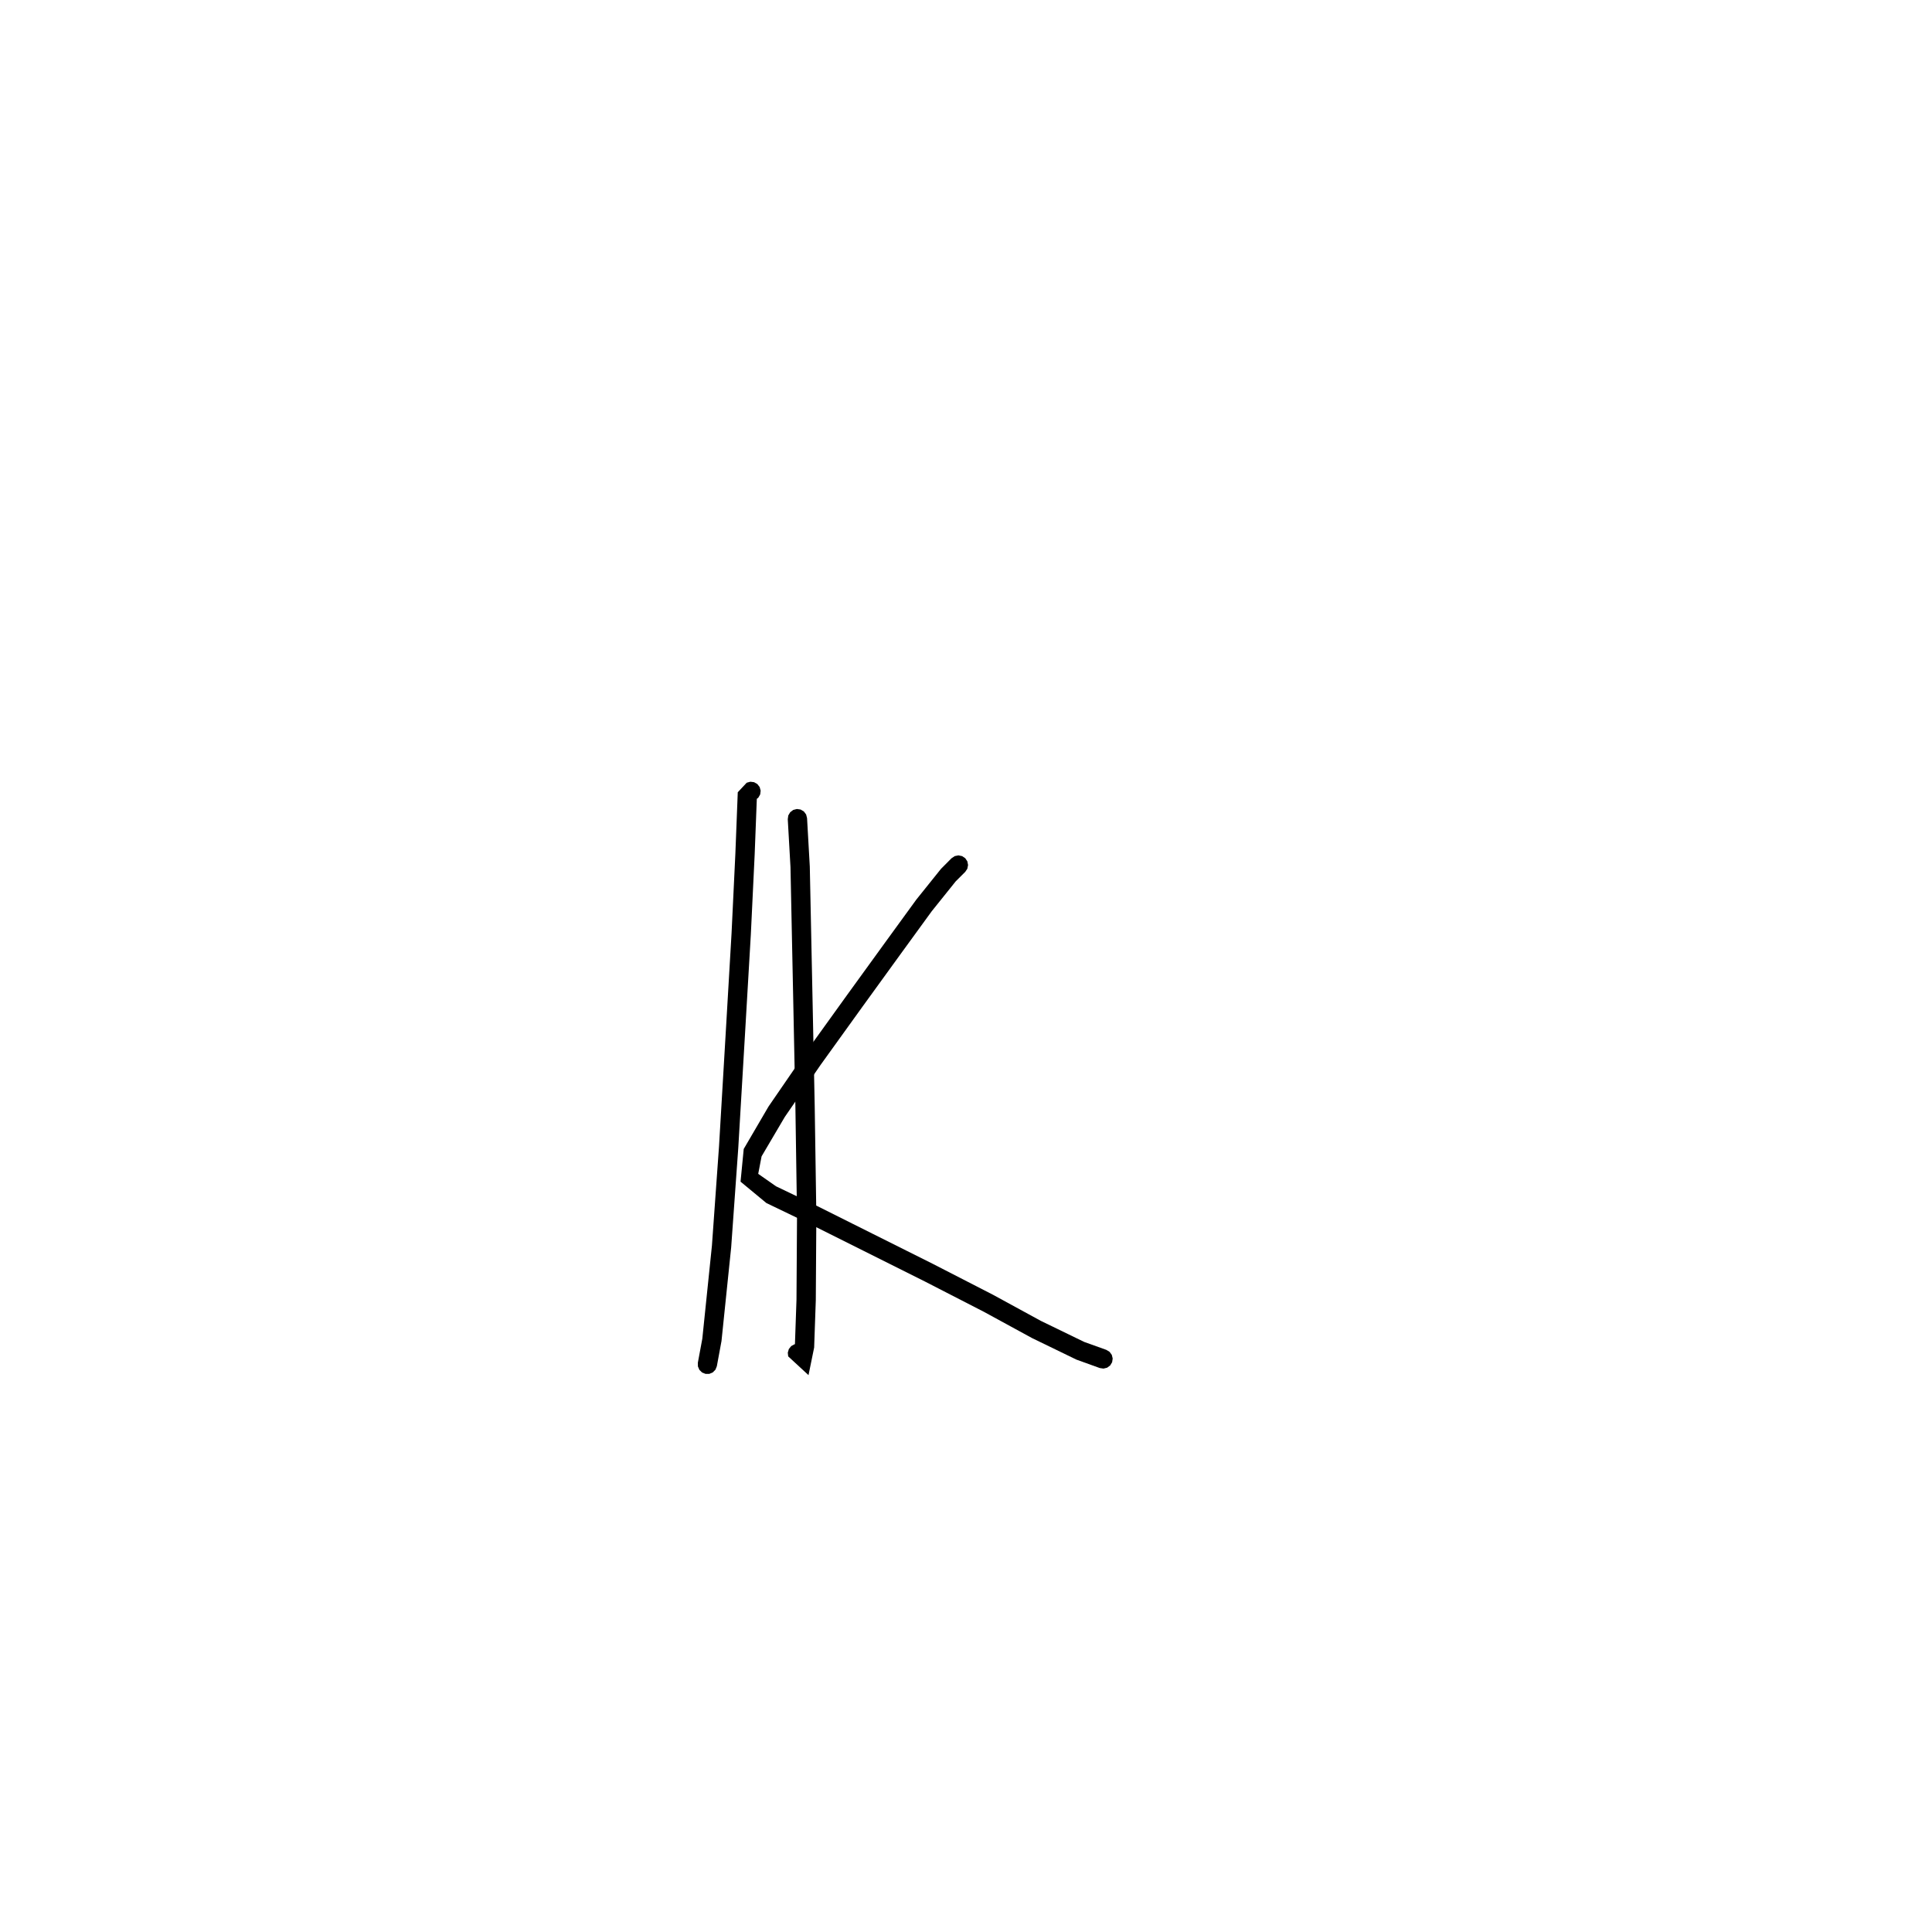
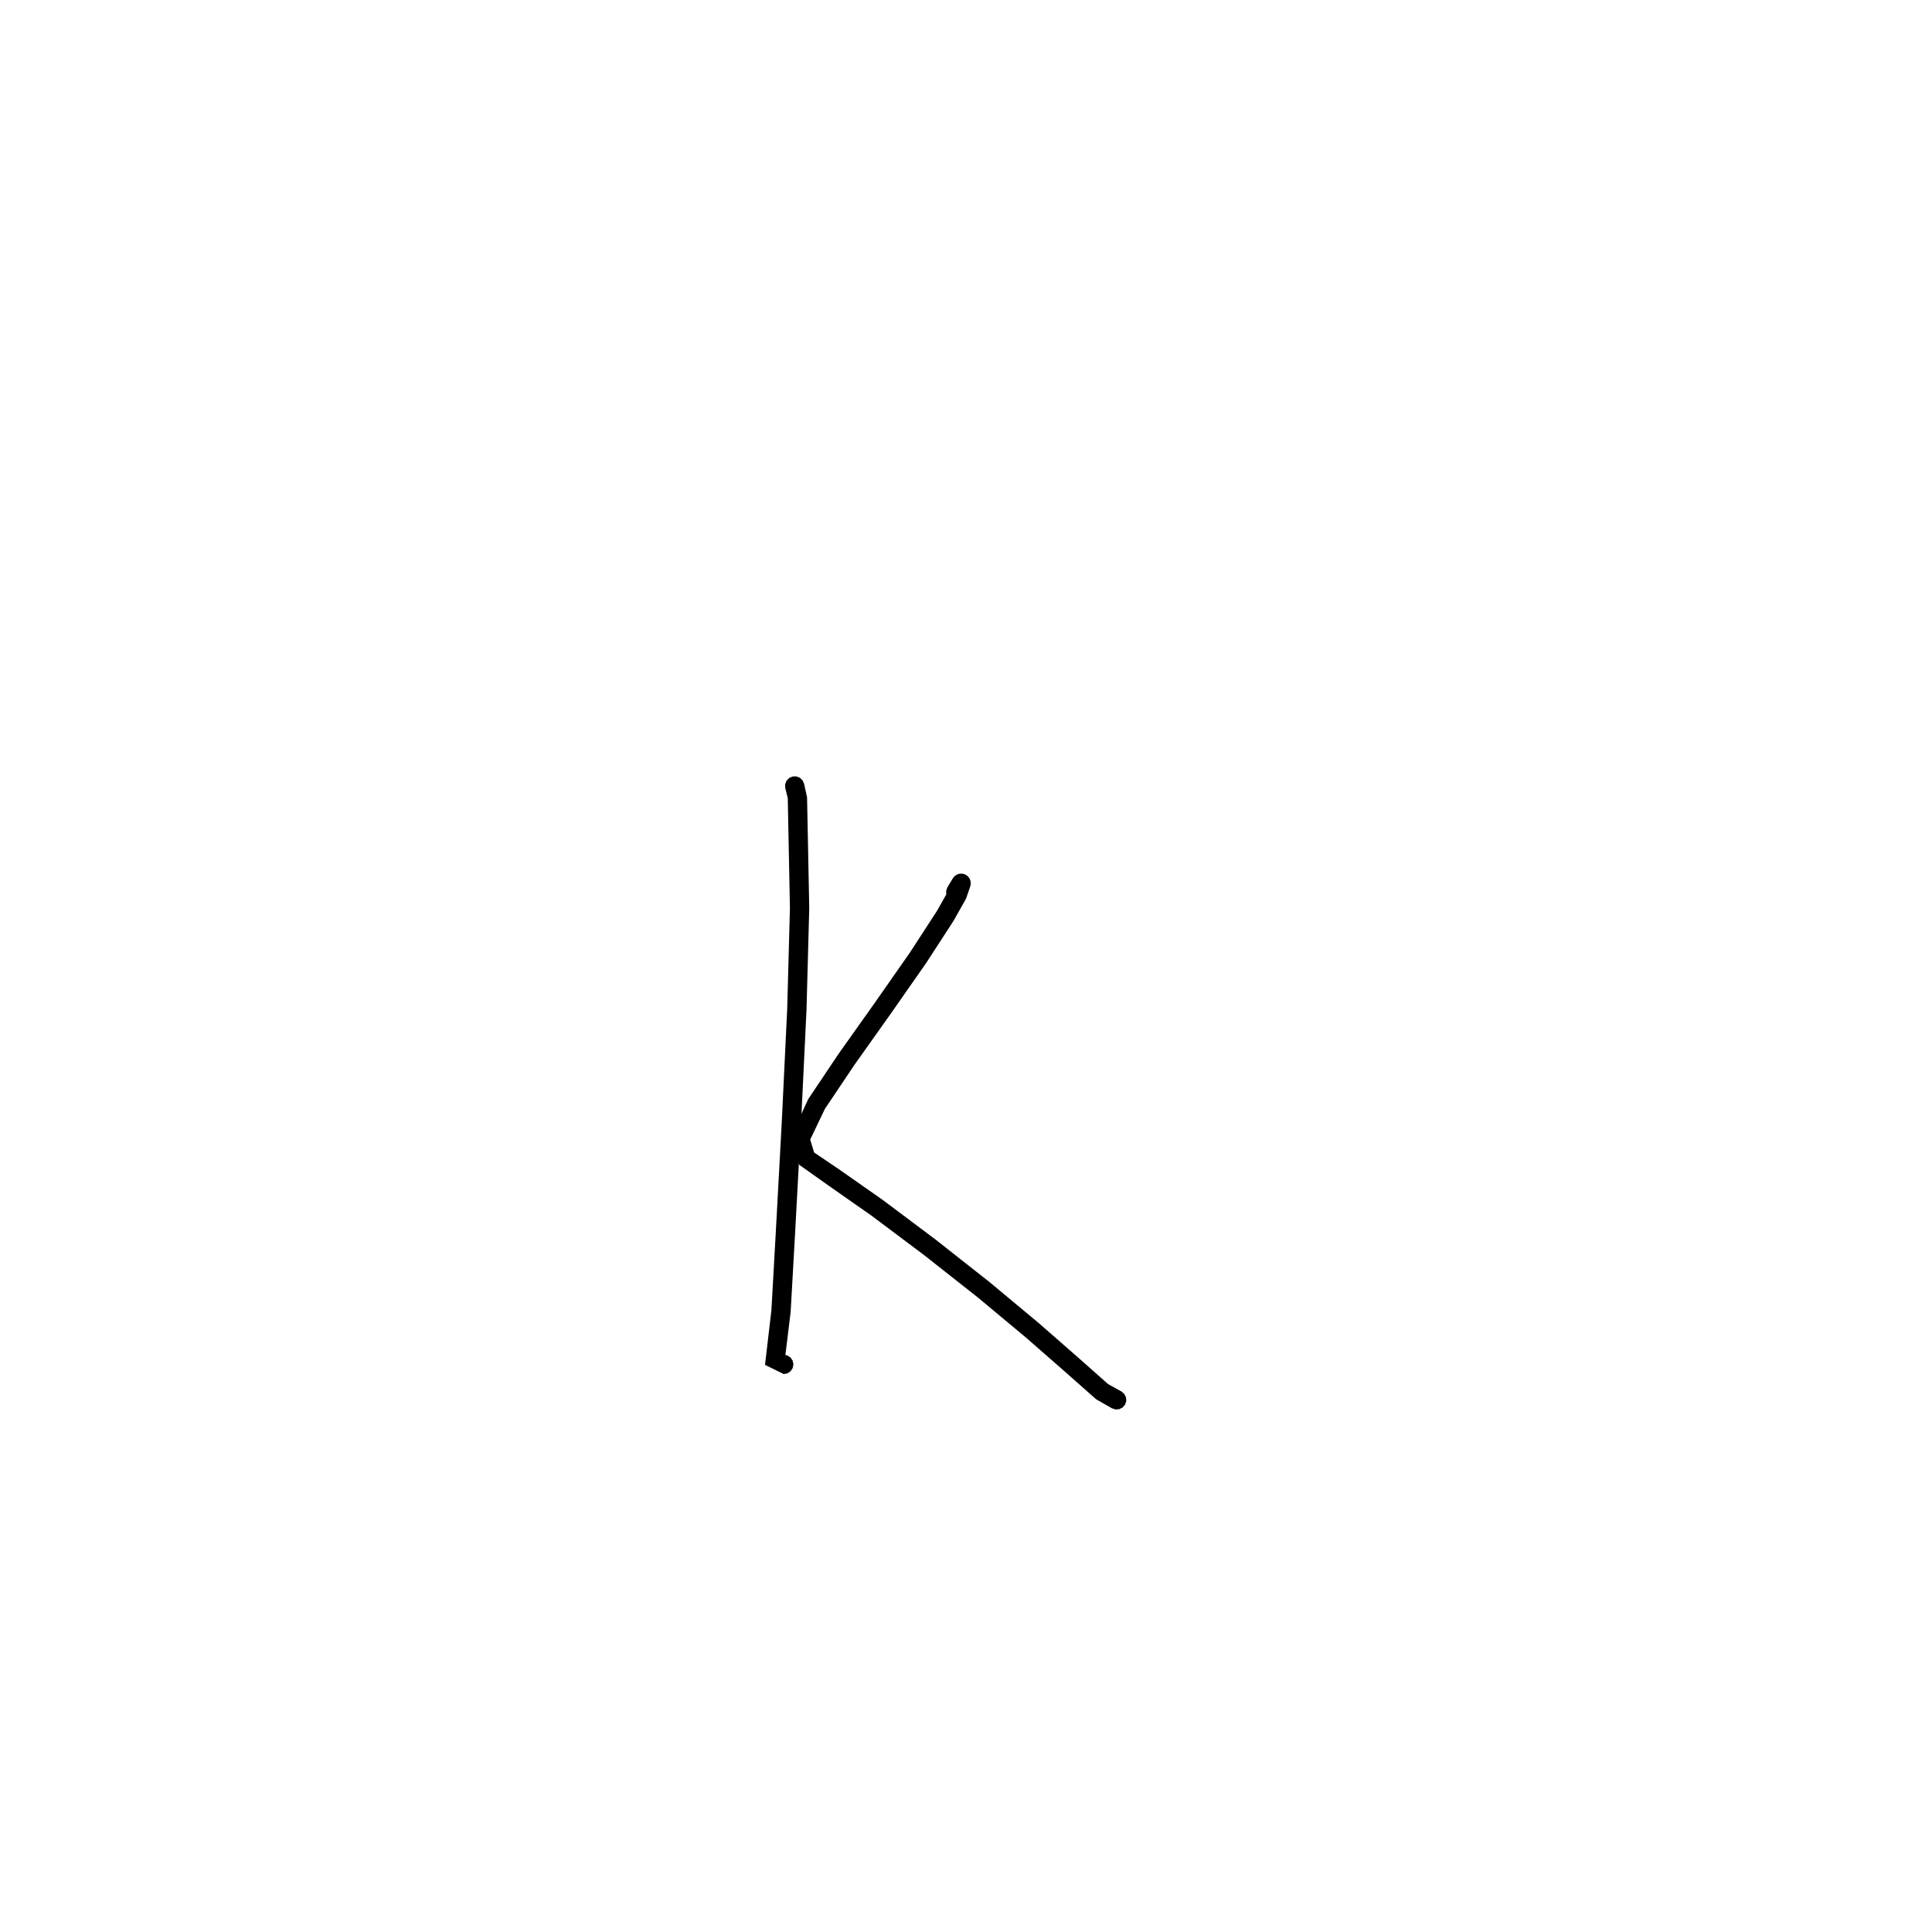
<svg xmlns="http://www.w3.org/2000/svg" viewBox="-300 -300 900 900" width="900" height="900" overflow="visible">
-   <path d="M 47.842 64.619 L 43.68 69.063 L 42.562 97.684 L 40.785 134.758 L 37.989 182.532 L 34.94 234.115 L 31.642 280.288 L 27.166 323.615 L 25.091 334.774 L 25.114 336.529 L 25.807 338.143 L 27.065 339.368 L 28.696 340.018 L 30.452 339.995 L 32.065 339.301 L 33.29 338.044 L 33.94 336.413 L 36.102 324.69 L 40.609 281.067 L 43.921 234.698 L 46.974 183.061 L 49.772 135.242 L 51.553 98.079 L 52.639 69.92 L 51.867 72.669 L 53.254 71.592 L 54.123 70.067 L 54.343 68.325 L 53.879 66.632 L 52.803 65.245 L 51.277 64.375 L 49.535 64.155 Z" fill="black" fill-rule="nonzero" />
-   <path d="M 66.972 81.61 L 68.238 103.95 L 69.508 165.347 L 70.525 215.418 L 71.287 266.212 L 71.033 305.519 L 70.278 327.181 L 70.531 333.982 L 75.76 329.166 L 74.919 327.625 L 73.553 326.522 L 71.868 326.027 L 70.122 326.213 L 68.581 327.054 L 67.478 328.42 L 66.983 330.105 L 67.169 331.851 L 76.635 340.595 L 79.261 327.734 L 80.032 305.668 L 80.286 266.161 L 79.523 215.26 L 78.506 165.162 L 77.234 103.677 L 75.957 81.102 L 75.518 79.402 L 74.462 77.999 L 72.949 77.108 L 71.21 76.863 L 69.51 77.302 L 68.108 78.359 L 67.216 79.872 Z" fill="black" fill-rule="nonzero" />
-   <path d="M 143.283 99.784 L 138.377 104.71 L 126.863 119.06 L 112.568 138.713 L 94.511 163.637 L 74.904 190.883 L 58.019 215.447 L 46.458 235.231 L 44.975 250.462 L 57 260.416 L 76.852 269.971 L 102.249 282.669 L 130.701 296.895 L 158.347 311.098 L 180.754 323.32 L 201.423 333.352 L 212.313 337.285 L 214.049 337.546 L 215.753 337.123 L 217.166 336.079 L 218.071 334.575 L 218.332 332.839 L 217.909 331.135 L 216.866 329.722 L 215.362 328.817 L 205.066 325.122 L 184.887 315.324 L 162.548 303.139 L 134.77 288.867 L 106.274 274.619 L 80.822 261.894 L 61.522 252.635 L 53.208 246.826 L 54.776 238.668 L 65.588 220.316 L 82.262 196.066 L 101.808 168.905 L 119.852 143.999 L 134.032 124.5 L 145.23 110.544 L 149.646 106.148 L 150.622 104.688 L 150.965 102.966 L 150.622 101.244 L 149.646 99.784 L 148.187 98.809 L 146.465 98.466 L 144.742 98.809 Z" fill="black" fill-rule="nonzero" />
+   <path d="M 65.809 67.114 L 66.968 71.791 L 67.981 123.039 L 66.714 169.913 L 64.174 222.736 L 61.378 274.329 L 59.352 310.31 L 56.377 335.823 L 65.109 340.093 L 66.831 339.751 L 68.291 338.775 L 69.266 337.315 L 69.609 335.593 L 69.266 333.871 L 68.291 332.411 L 66.831 331.436 L 65.109 331.093 L 65.365 335.364 L 68.322 311.045 L 70.364 274.824 L 73.162 223.196 L 75.707 170.256 L 76.981 123.062 L 75.961 71.43 L 74.578 65.09 L 73.857 63.489 L 72.578 62.286 L 70.936 61.663 L 69.181 61.717 L 67.581 62.438 L 66.377 63.717 L 65.755 65.359 Z" fill="black" fill-rule="nonzero" />
+   <path d="M 149.052 117.993 L 151.594 113.756 L 152.187 112.103 L 152.101 110.349 L 151.351 108.762 L 150.051 107.582 L 148.398 106.99 L 146.644 107.075 L 145.057 107.825 L 143.877 109.125 L 141.335 113.363 L 140.742 115.016 L 140.828 116.769 L 141.578 118.357 L 142.878 119.537 L 144.531 120.129 L 146.285 120.044 L 147.872 119.294 Z M 143.474 109.997 L 141.909 114.728 L 136.539 124.237 L 123.924 143.665 L 107.446 167.239 L 90.644 190.915 L 76.476 212.055 L 68.561 229.288 L 72.33 242.627 L 85.669 252.08 L 105.936 266.266 L 130.246 284.499 L 155.328 304.26 L 178.123 323.256 L 196.374 339.226 L 210.645 351.853 L 217.987 356.041 L 219.656 356.586 L 221.407 356.452 L 222.973 355.658 L 224.115 354.325 L 224.661 352.656 L 224.527 350.905 L 223.732 349.339 L 222.399 348.197 L 216.182 344.758 L 202.318 332.469 L 183.959 316.405 L 160.991 297.265 L 135.734 277.365 L 111.23 258.988 L 90.819 244.699 L 79.244 236.865 L 77.419 230.882 L 84.25 216.589 L 98.047 196.034 L 114.805 172.422 L 131.378 148.708 L 144.186 128.983 L 150.003 118.662 L 151.998 112.884 L 152.226 111.143 L 151.77 109.448 L 150.701 108.055 L 149.179 107.179 L 147.438 106.951 L 145.743 107.406 L 144.35 108.476 Z" fill="black" fill-rule="nonzero" />
</svg>
